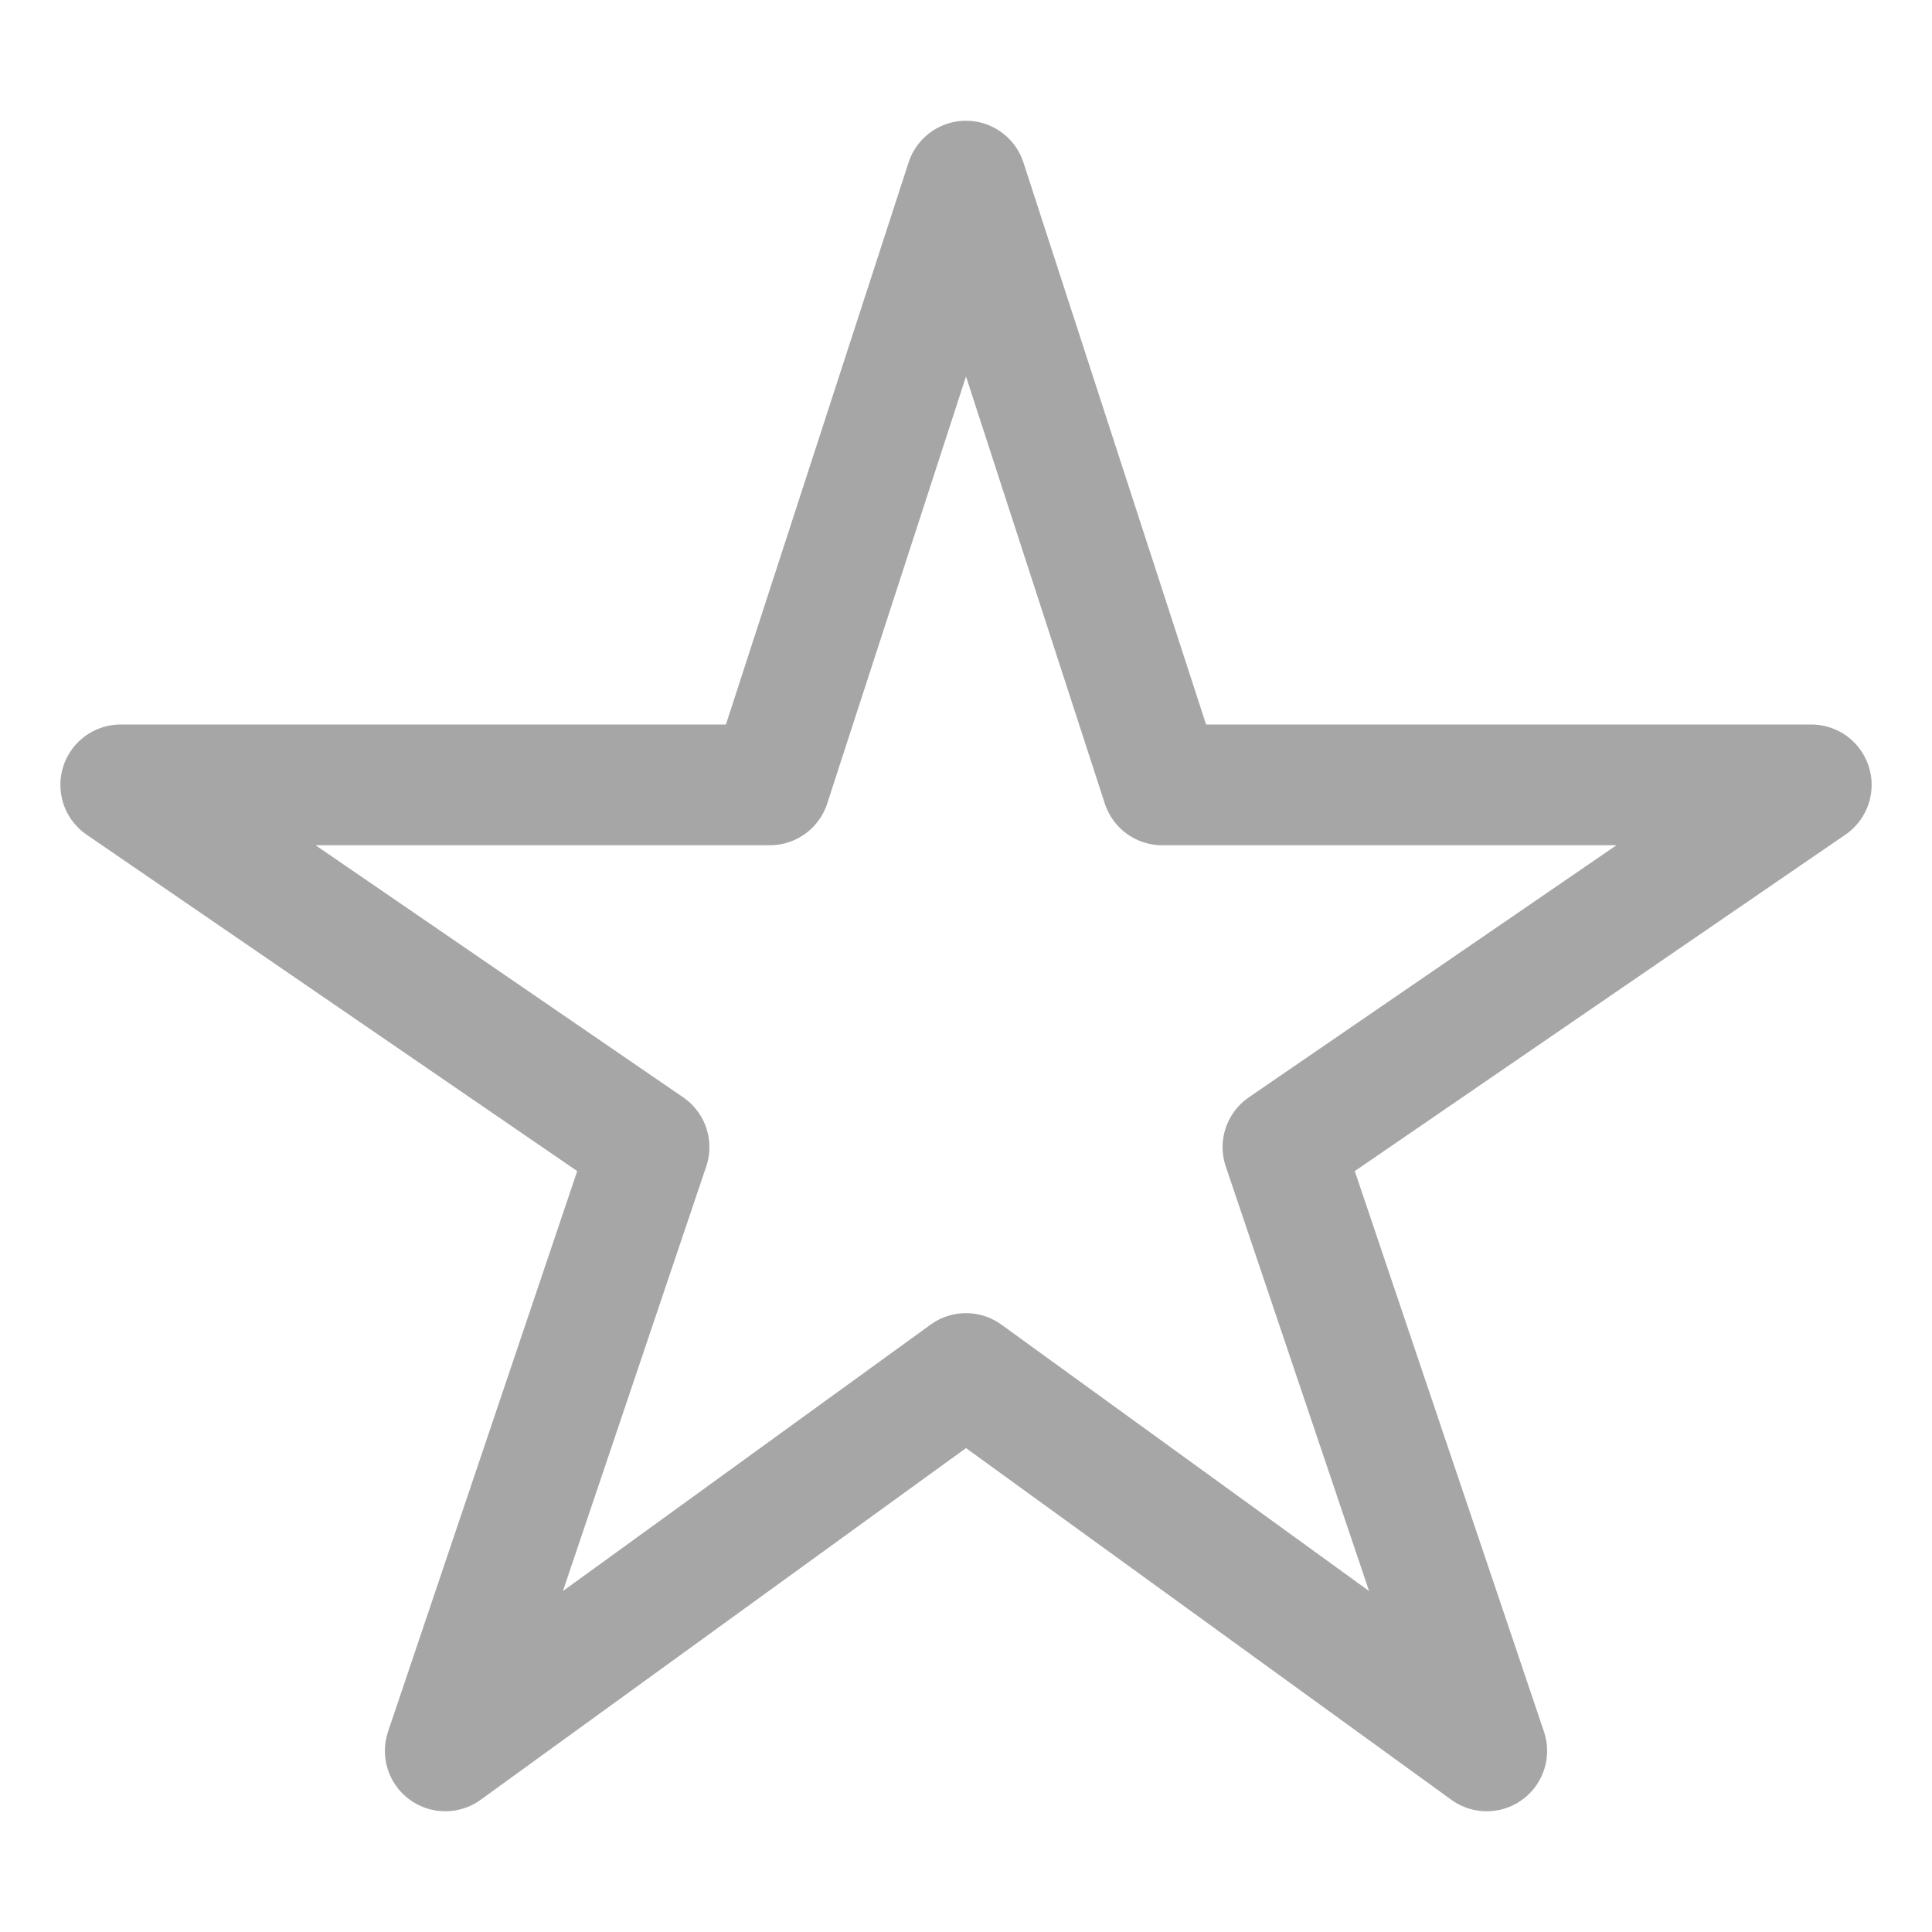
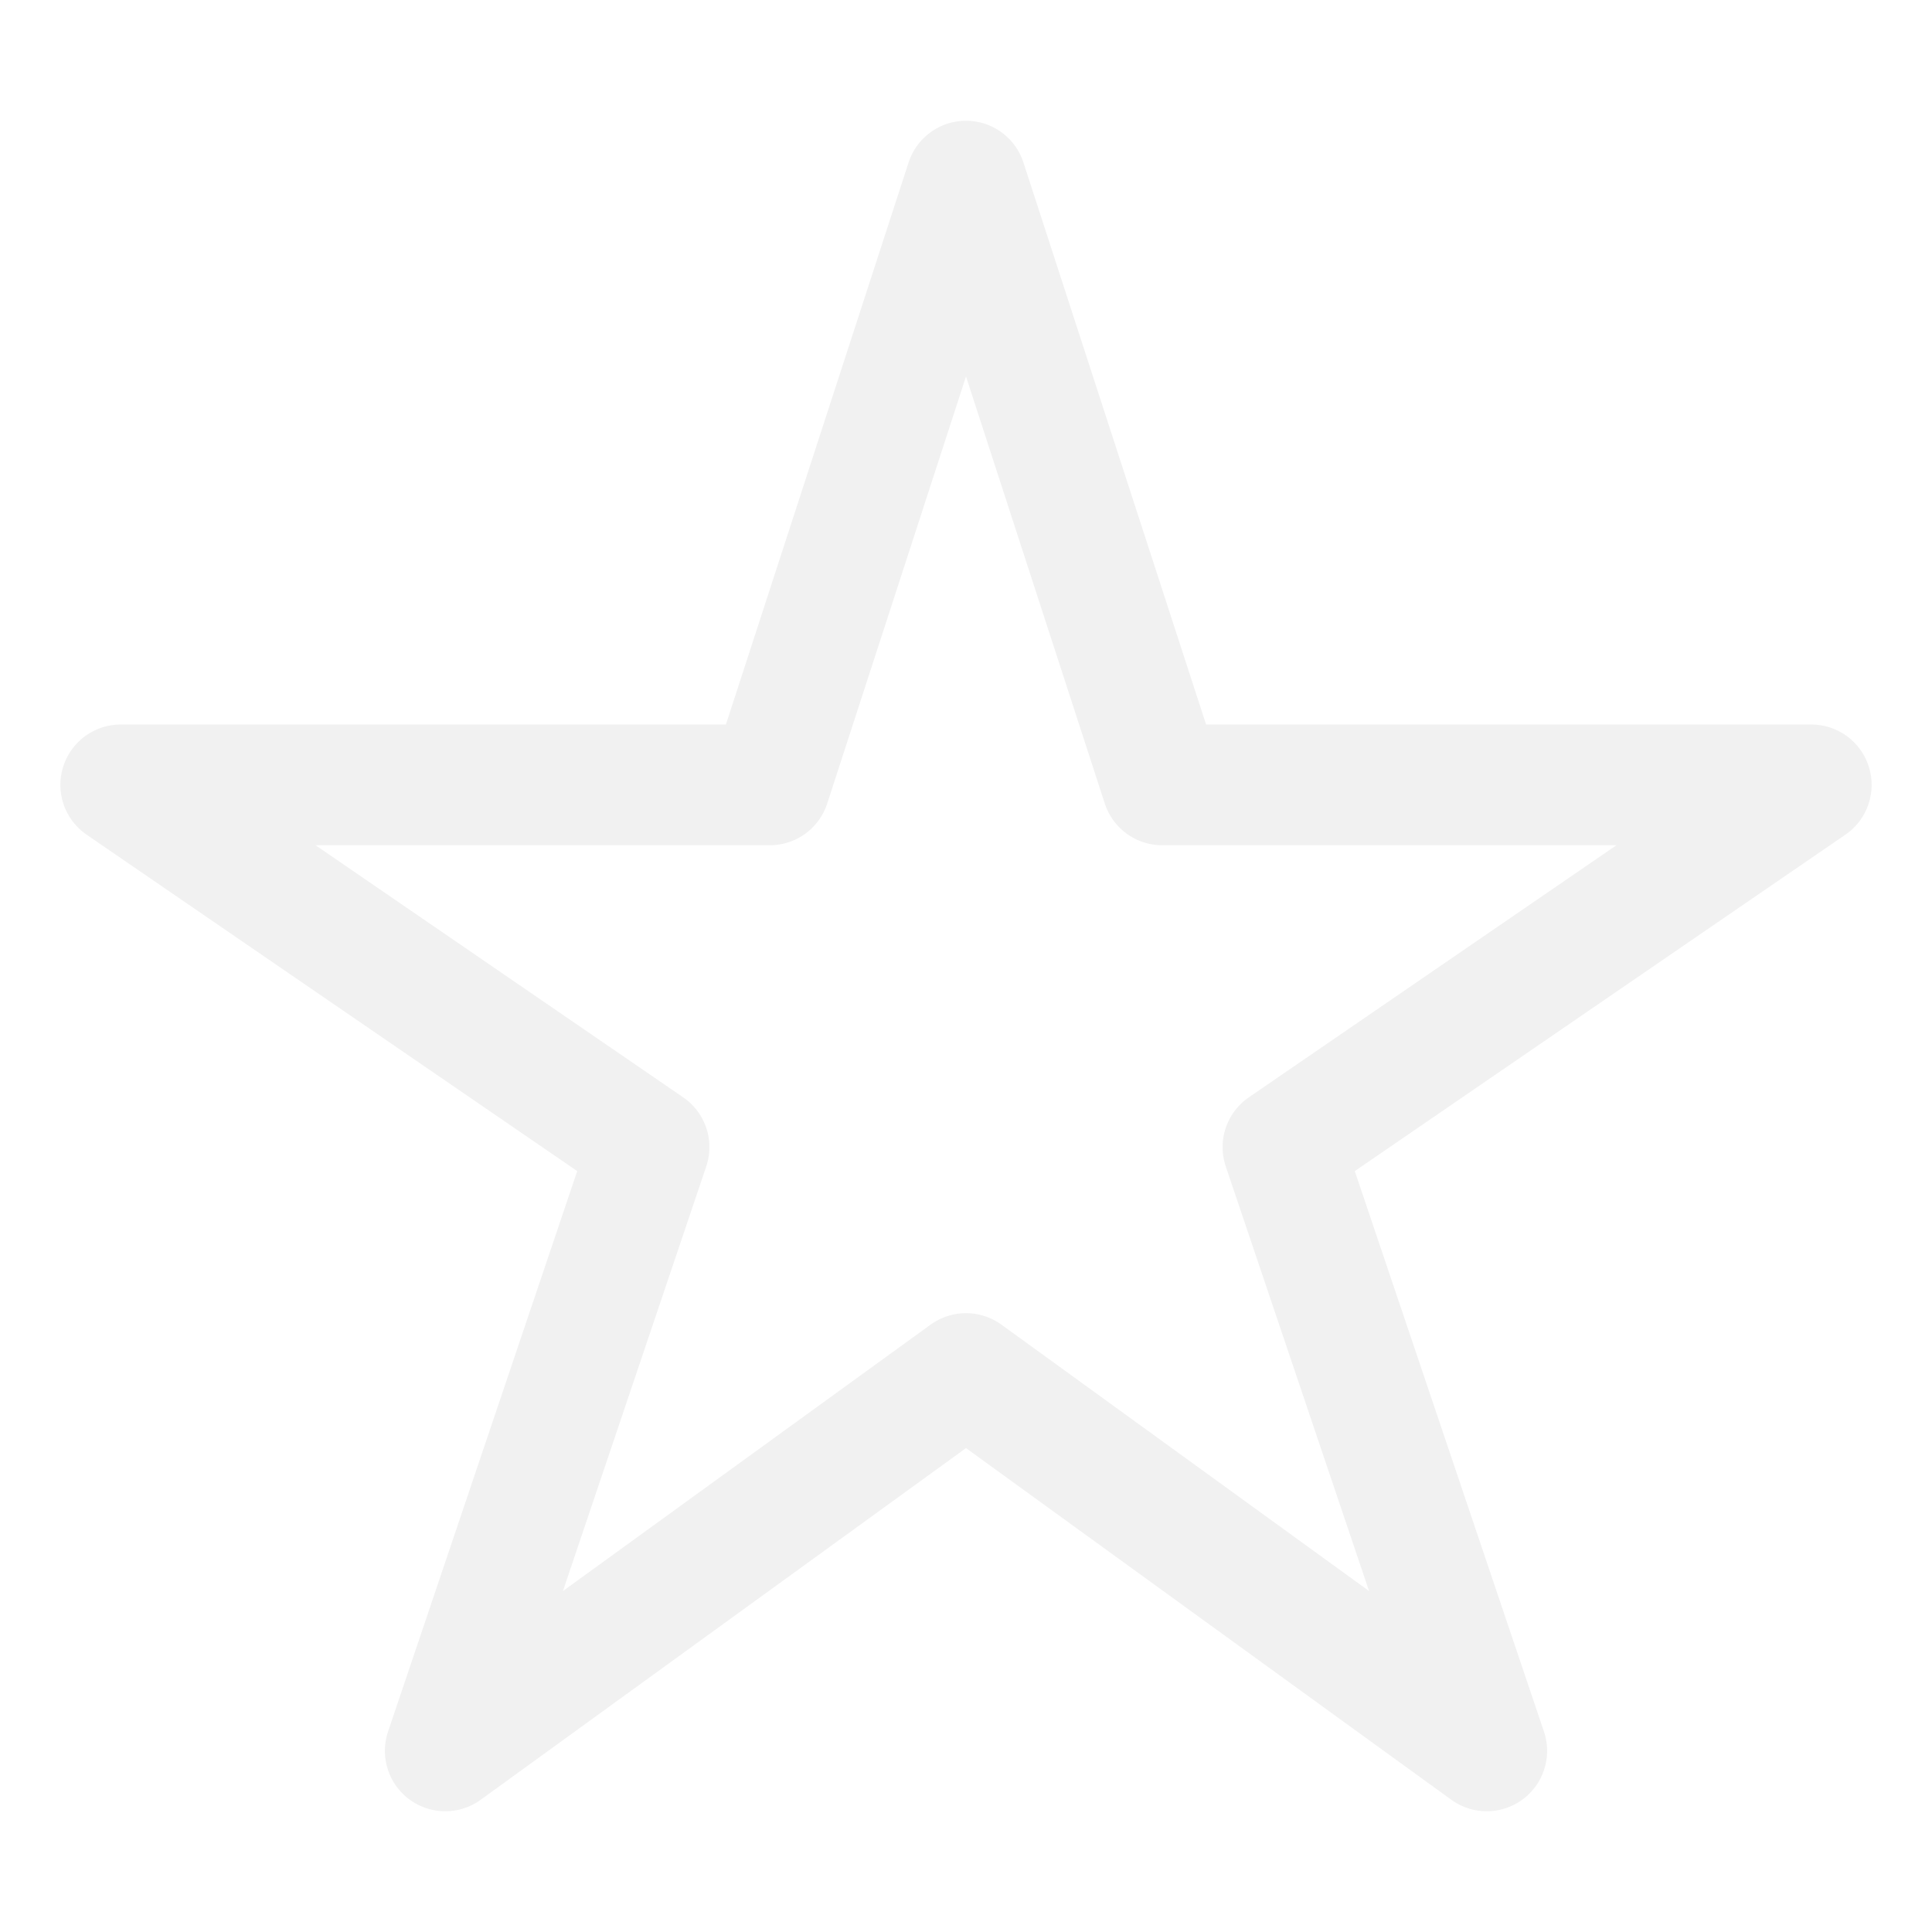
- <svg xmlns="http://www.w3.org/2000/svg" width="24" height="24" viewBox="0 0 512 512">
-   <path fill="none" stroke="#a6a6a6" stroke-linejoin="round" stroke-width="32" d="M480 208H308L256 48l-52 160H32l140 96l-54 160l138-100l138 100l-54-160Z" />
+ <svg xmlns="http://www.w3.org/2000/svg" width="16" height="16" viewBox="0 0 512 512">
+   <path fill="none" stroke="#f1f1f1" stroke-linejoin="round" stroke-width="32" d="M480 208H308L256 48l-52 160H32l140 96l-54 160l138-100l138 100l-54-160Z" />
</svg>
